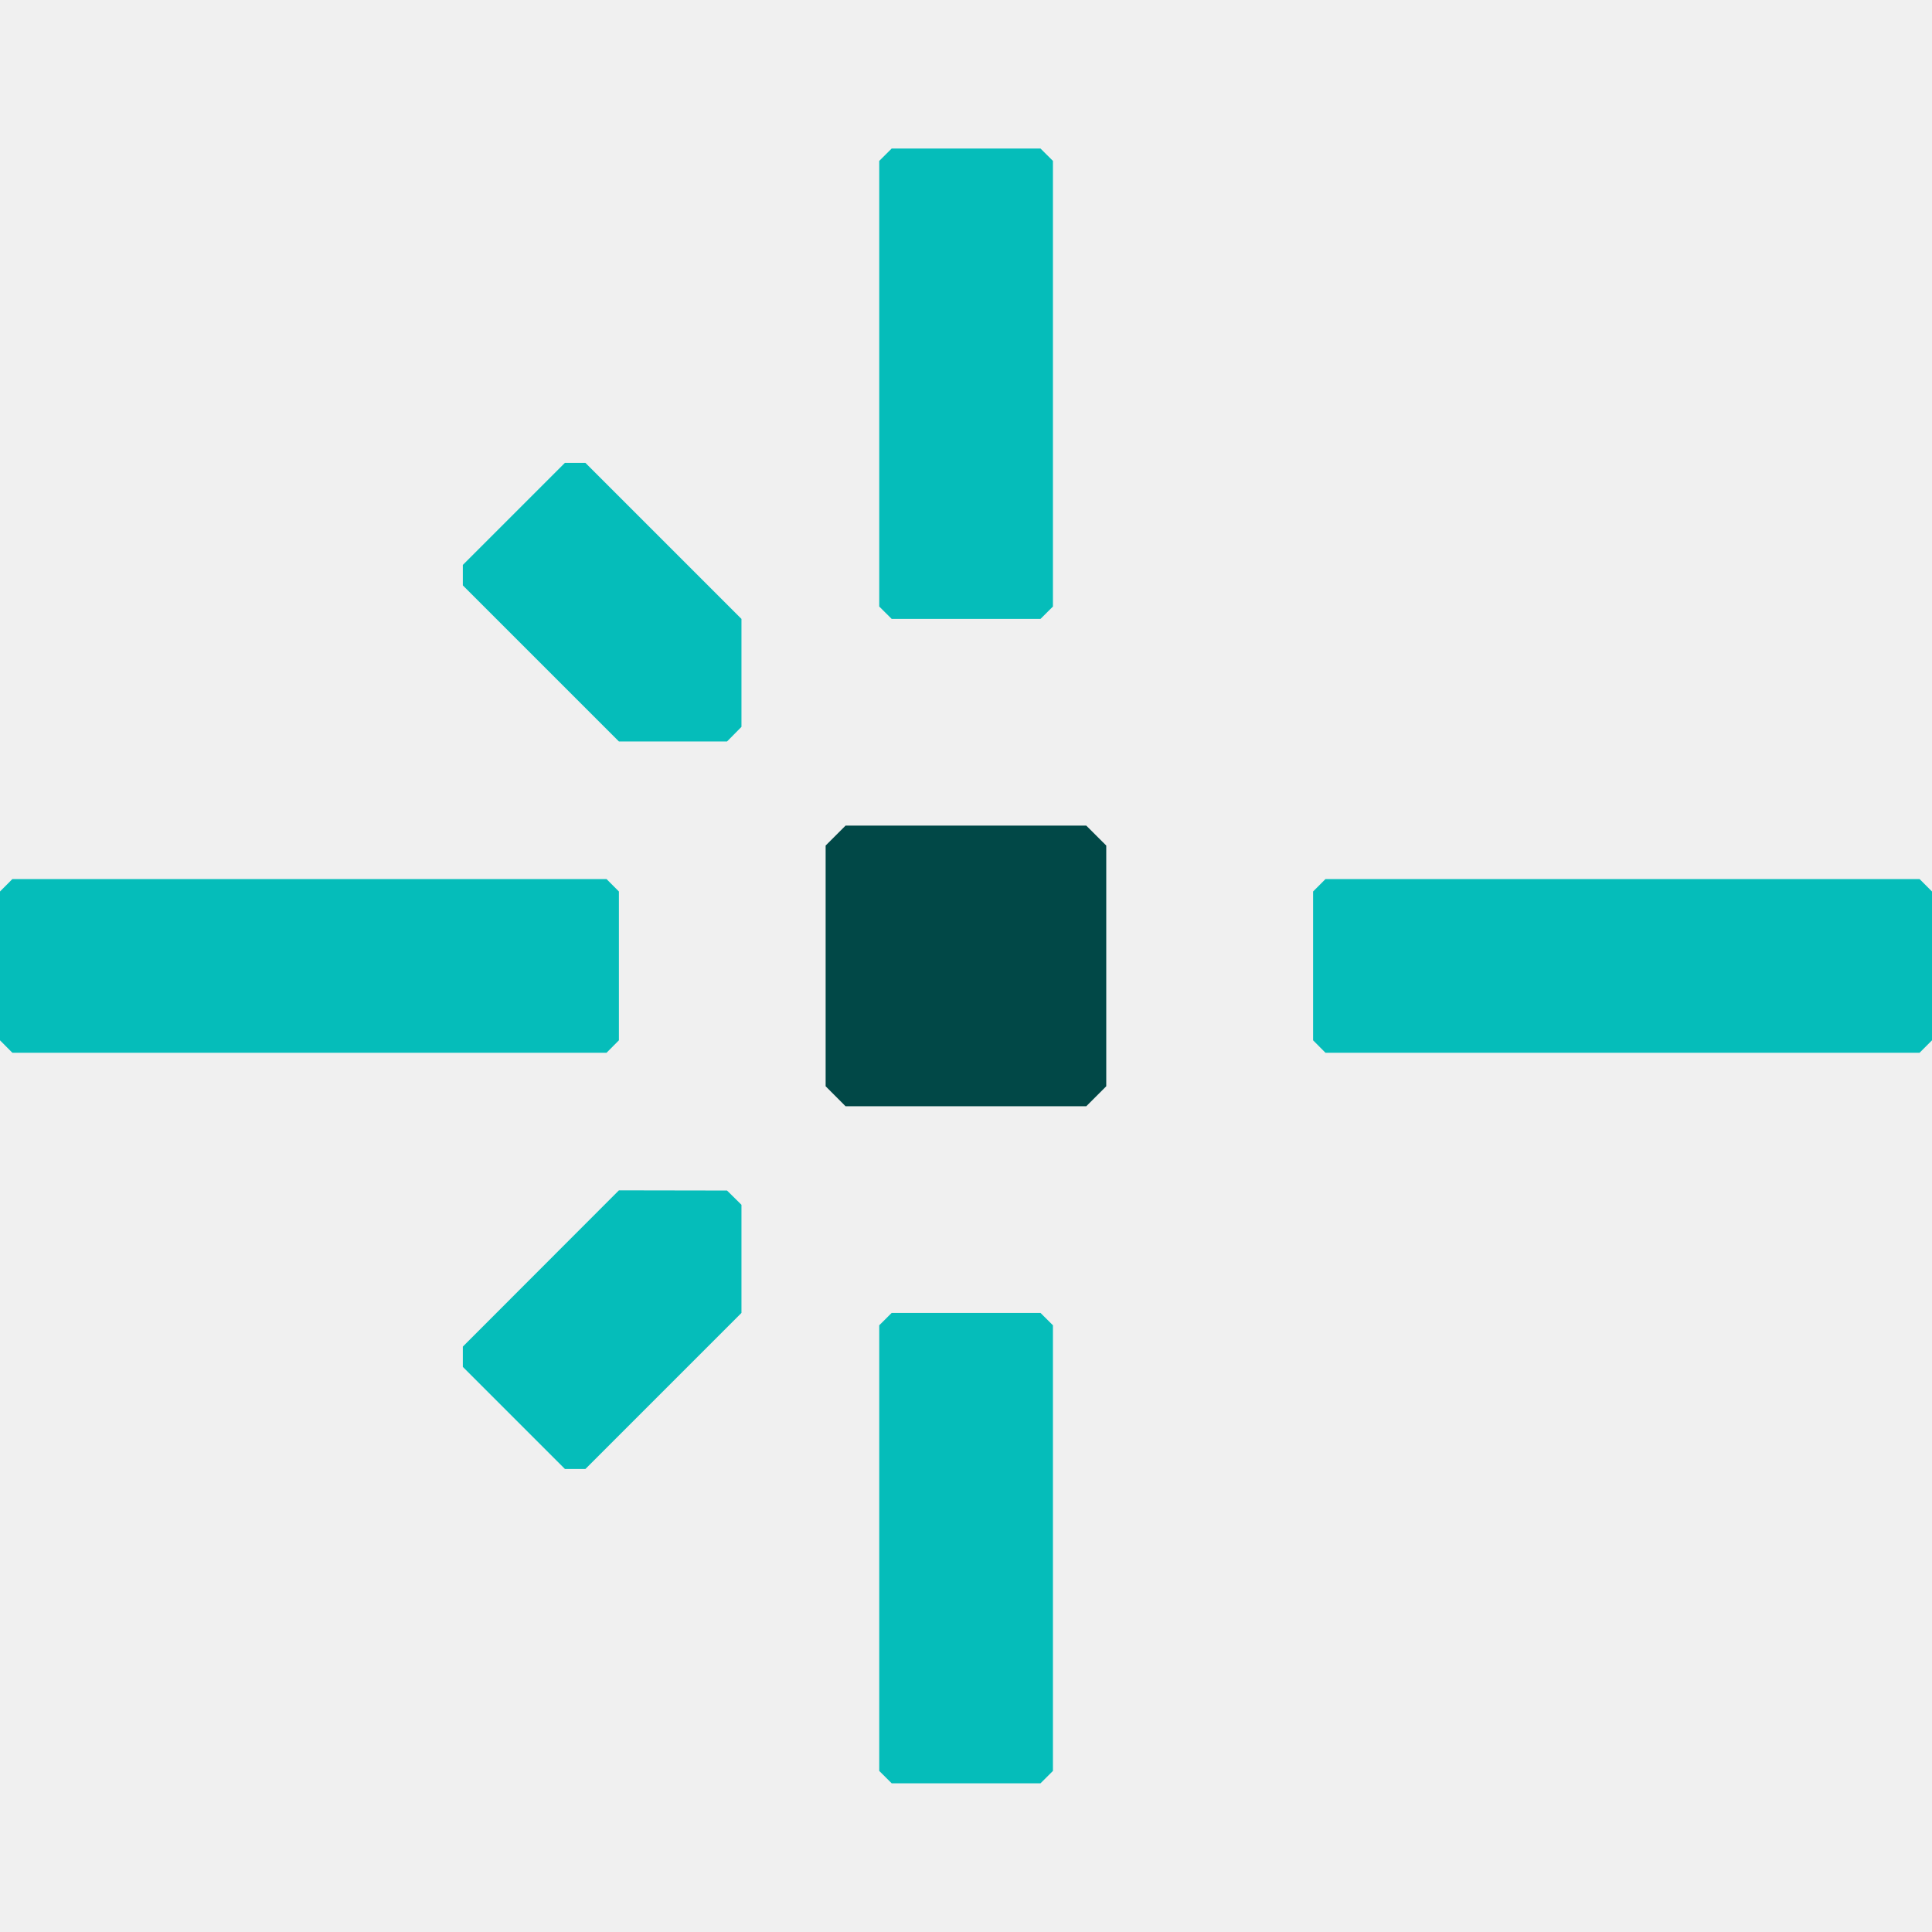
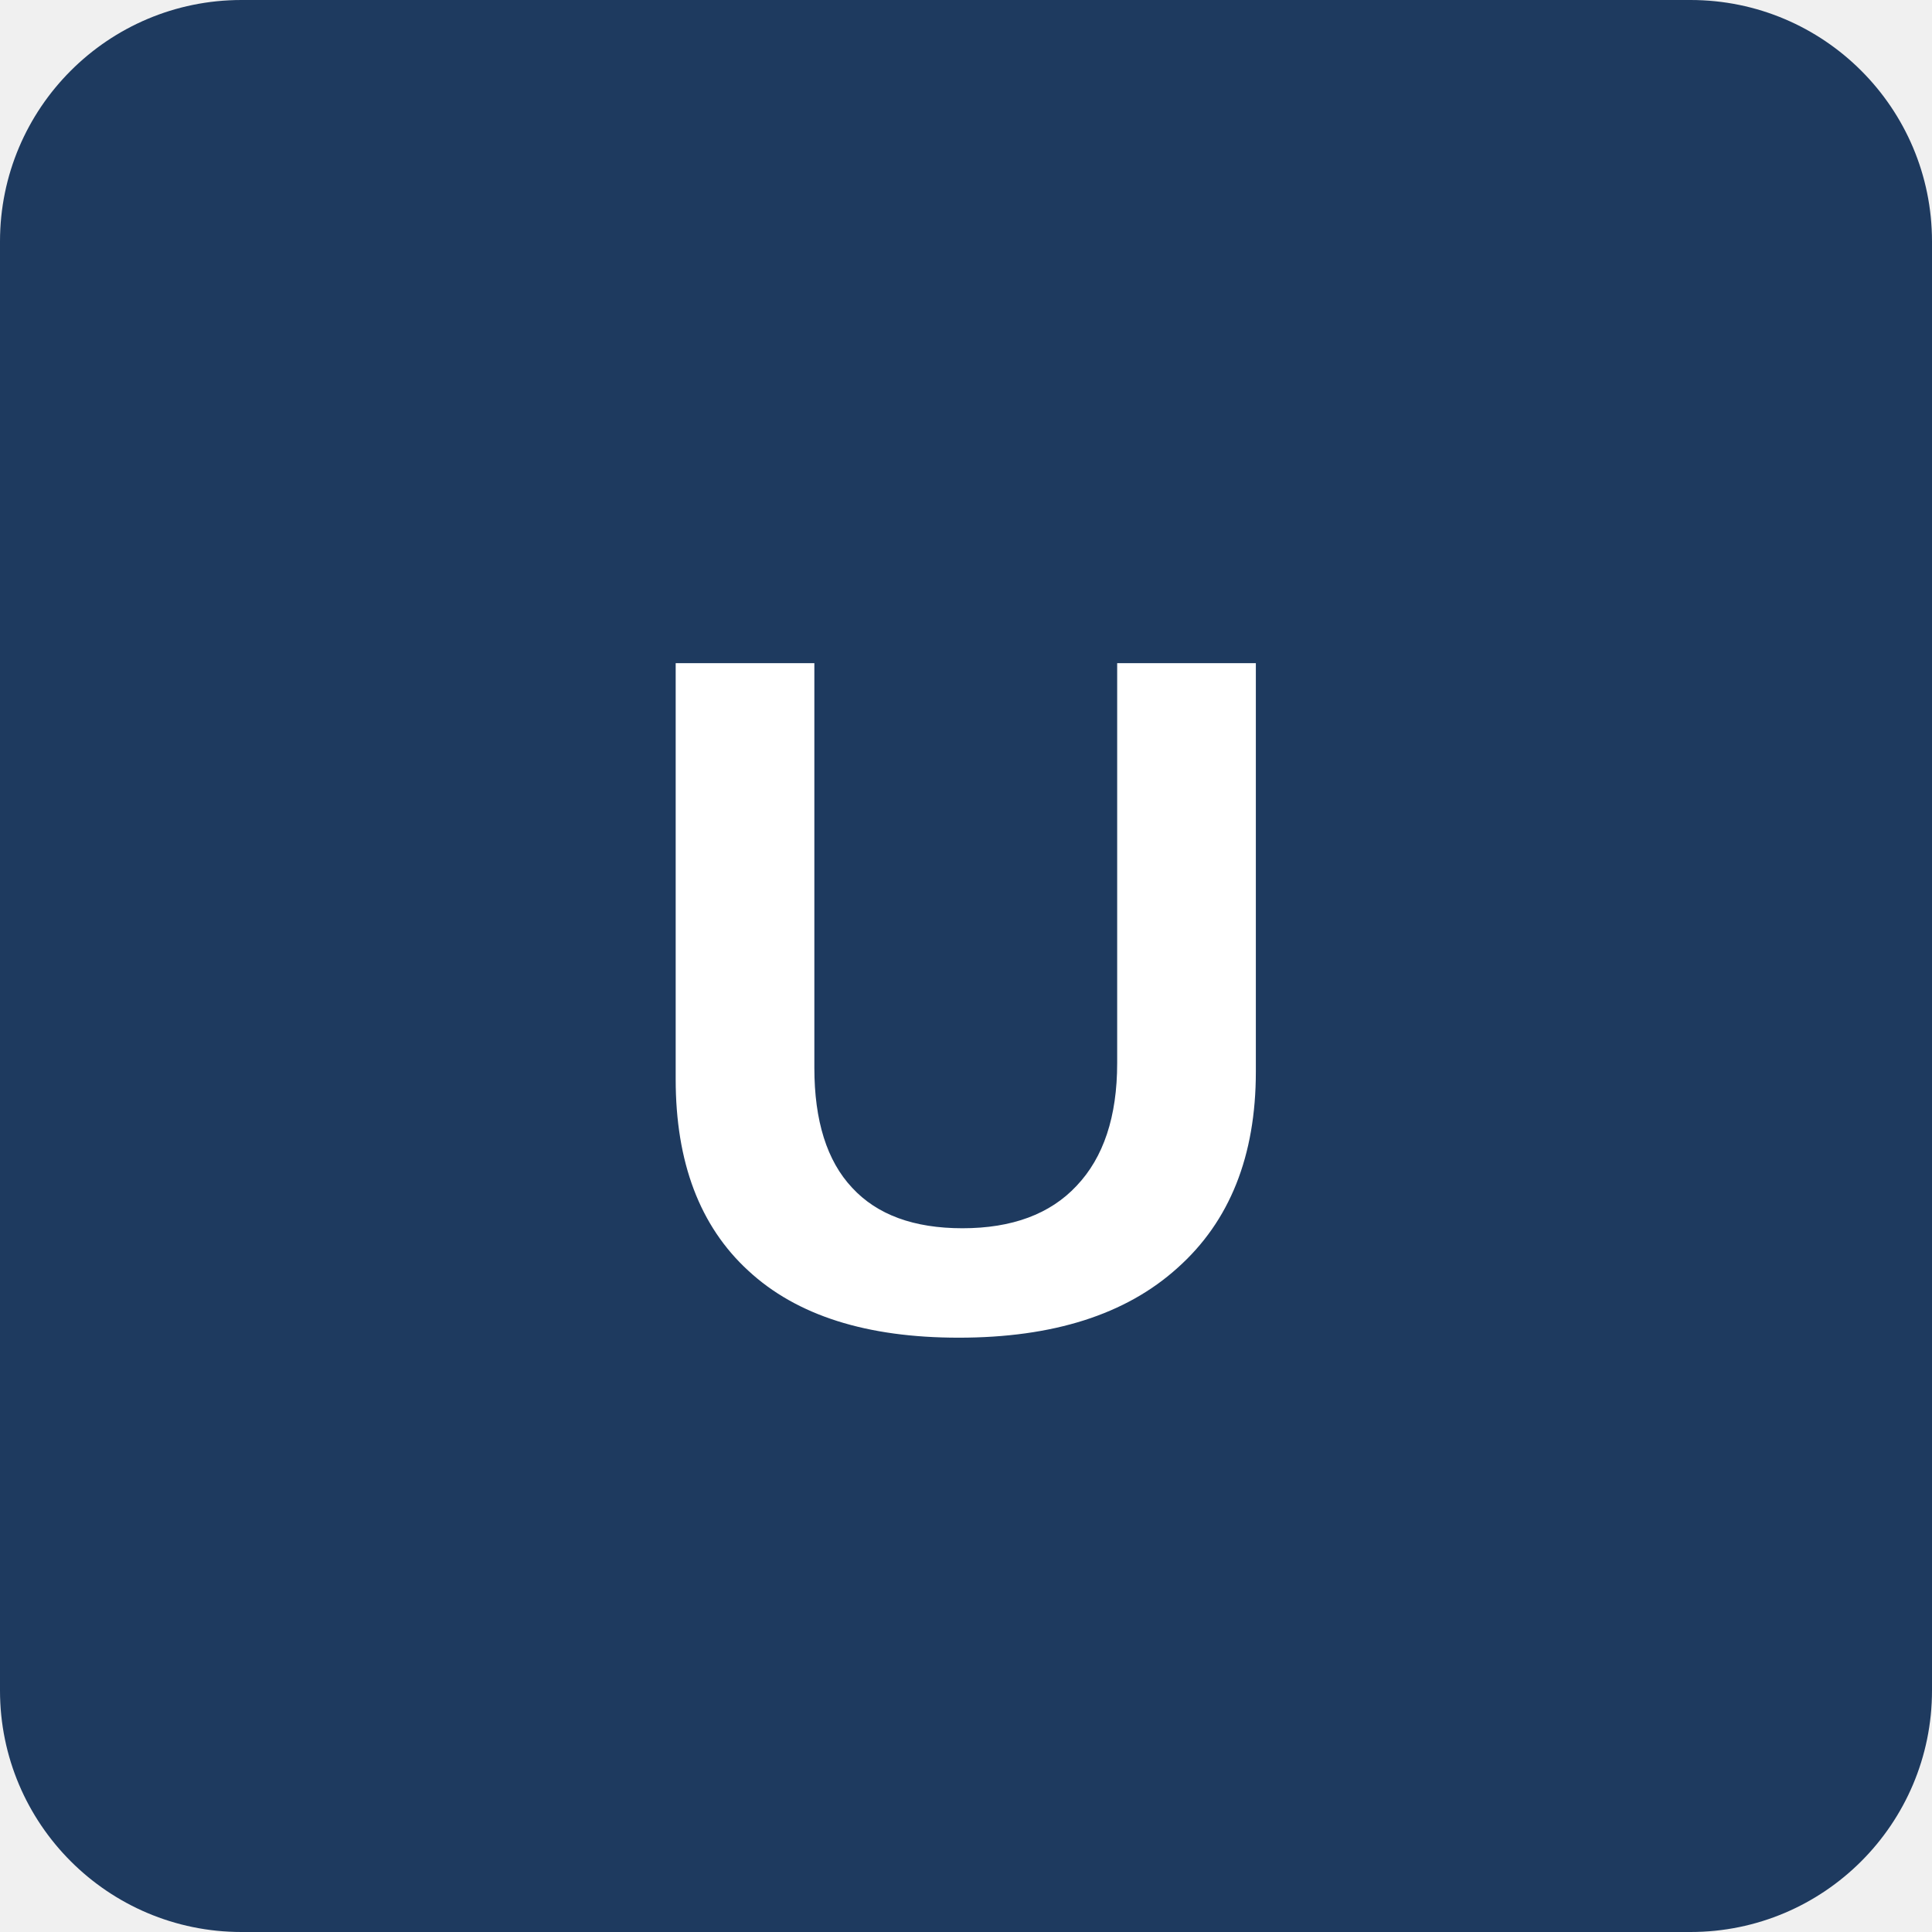
<svg xmlns="http://www.w3.org/2000/svg" width="32" height="32" viewBox="0 0 32 32" fill="none">
-   <style>
-     .favicon-center-dot {
-       fill: #014847;
-     }
- 
-     .favicon-lines {
-       fill: #05BDBA;
-     }
- 
-     @media (prefers-color-scheme: dark) {
-       .favicon-center-dot {
-         fill: #fff;
-       }
- 
-       .favicon-lines {
-         fill: #05BDBA;
-       }
-     }
-   </style>
-   <path class="favicon-center-dot" stroke="none" d="M17.992 18.323H14.005L13.675 17.992V14.005L14.005 13.675H17.992L18.323 14.005V17.992L17.992 18.323Z" />
-   <g class="favicon-lines" stroke="none">
-     <path d="M9.696 24.331H9.357L7.666 22.64V22.304L10.251 19.716L12.042 19.719L12.281 19.955V21.746L9.696 24.331Z" />
-     <path d="M7.666 9.696V9.357L9.357 7.666H9.696L12.281 10.251V12.039L12.042 12.281H10.251L7.666 9.696Z" />
-     <path d="M10.046 17.437H0.205L0 17.231V14.766L0.205 14.56H10.046L10.251 14.766V17.231L10.046 17.437Z" />
-     <path d="M31.794 17.437H21.954L21.749 17.231V14.766L21.954 14.56H31.794L32 14.766V17.231L31.794 17.437Z" />
-     <path d="M14.563 10.046V2.665L14.769 2.46H17.234L17.44 2.665V10.046L17.234 10.251H14.769L14.563 10.046Z" />
-     <path d="M14.563 29.332V21.951L14.769 21.746H17.234L17.44 21.951V29.332L17.234 29.537H14.769L14.563 29.332Z" />
-   </g>
+   <rect width="32" height="32" rx="4" fill="#1e3a5f" />
+   <text x="16" y="22" font-family="Arial, sans-serif" font-size="16" font-weight="bold" fill="white" text-anchor="middle">U</text>
</svg>
